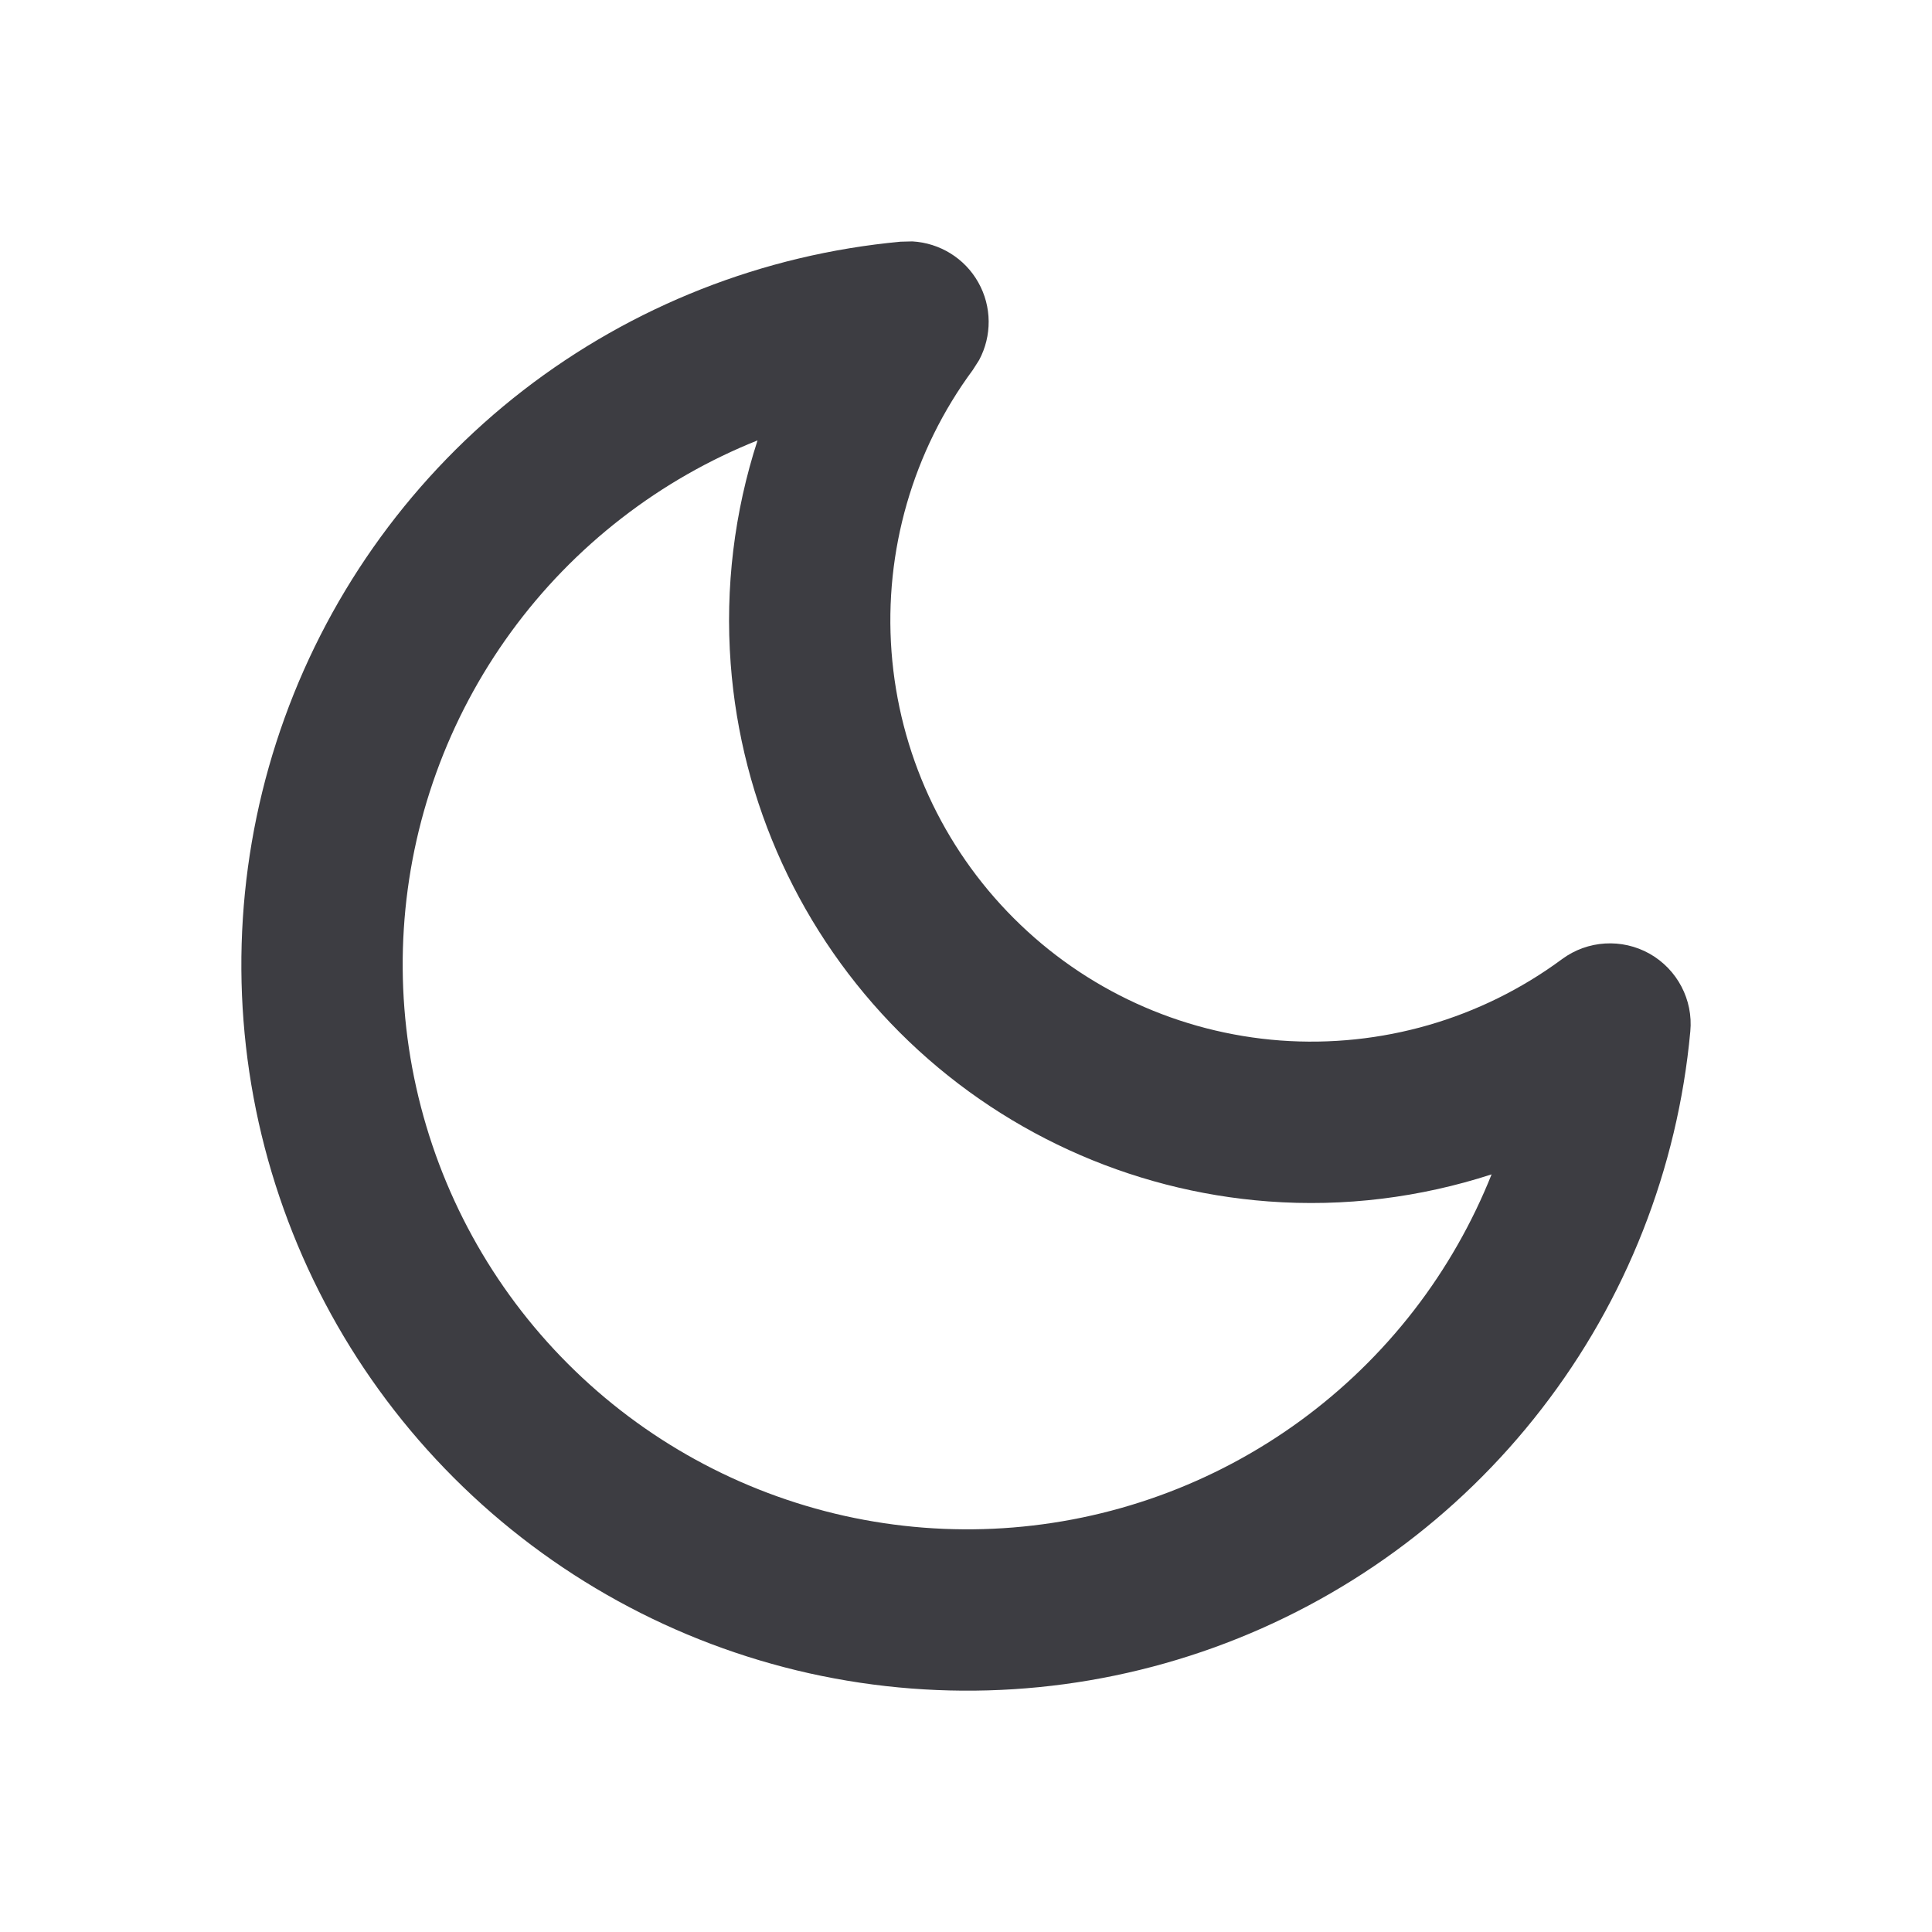
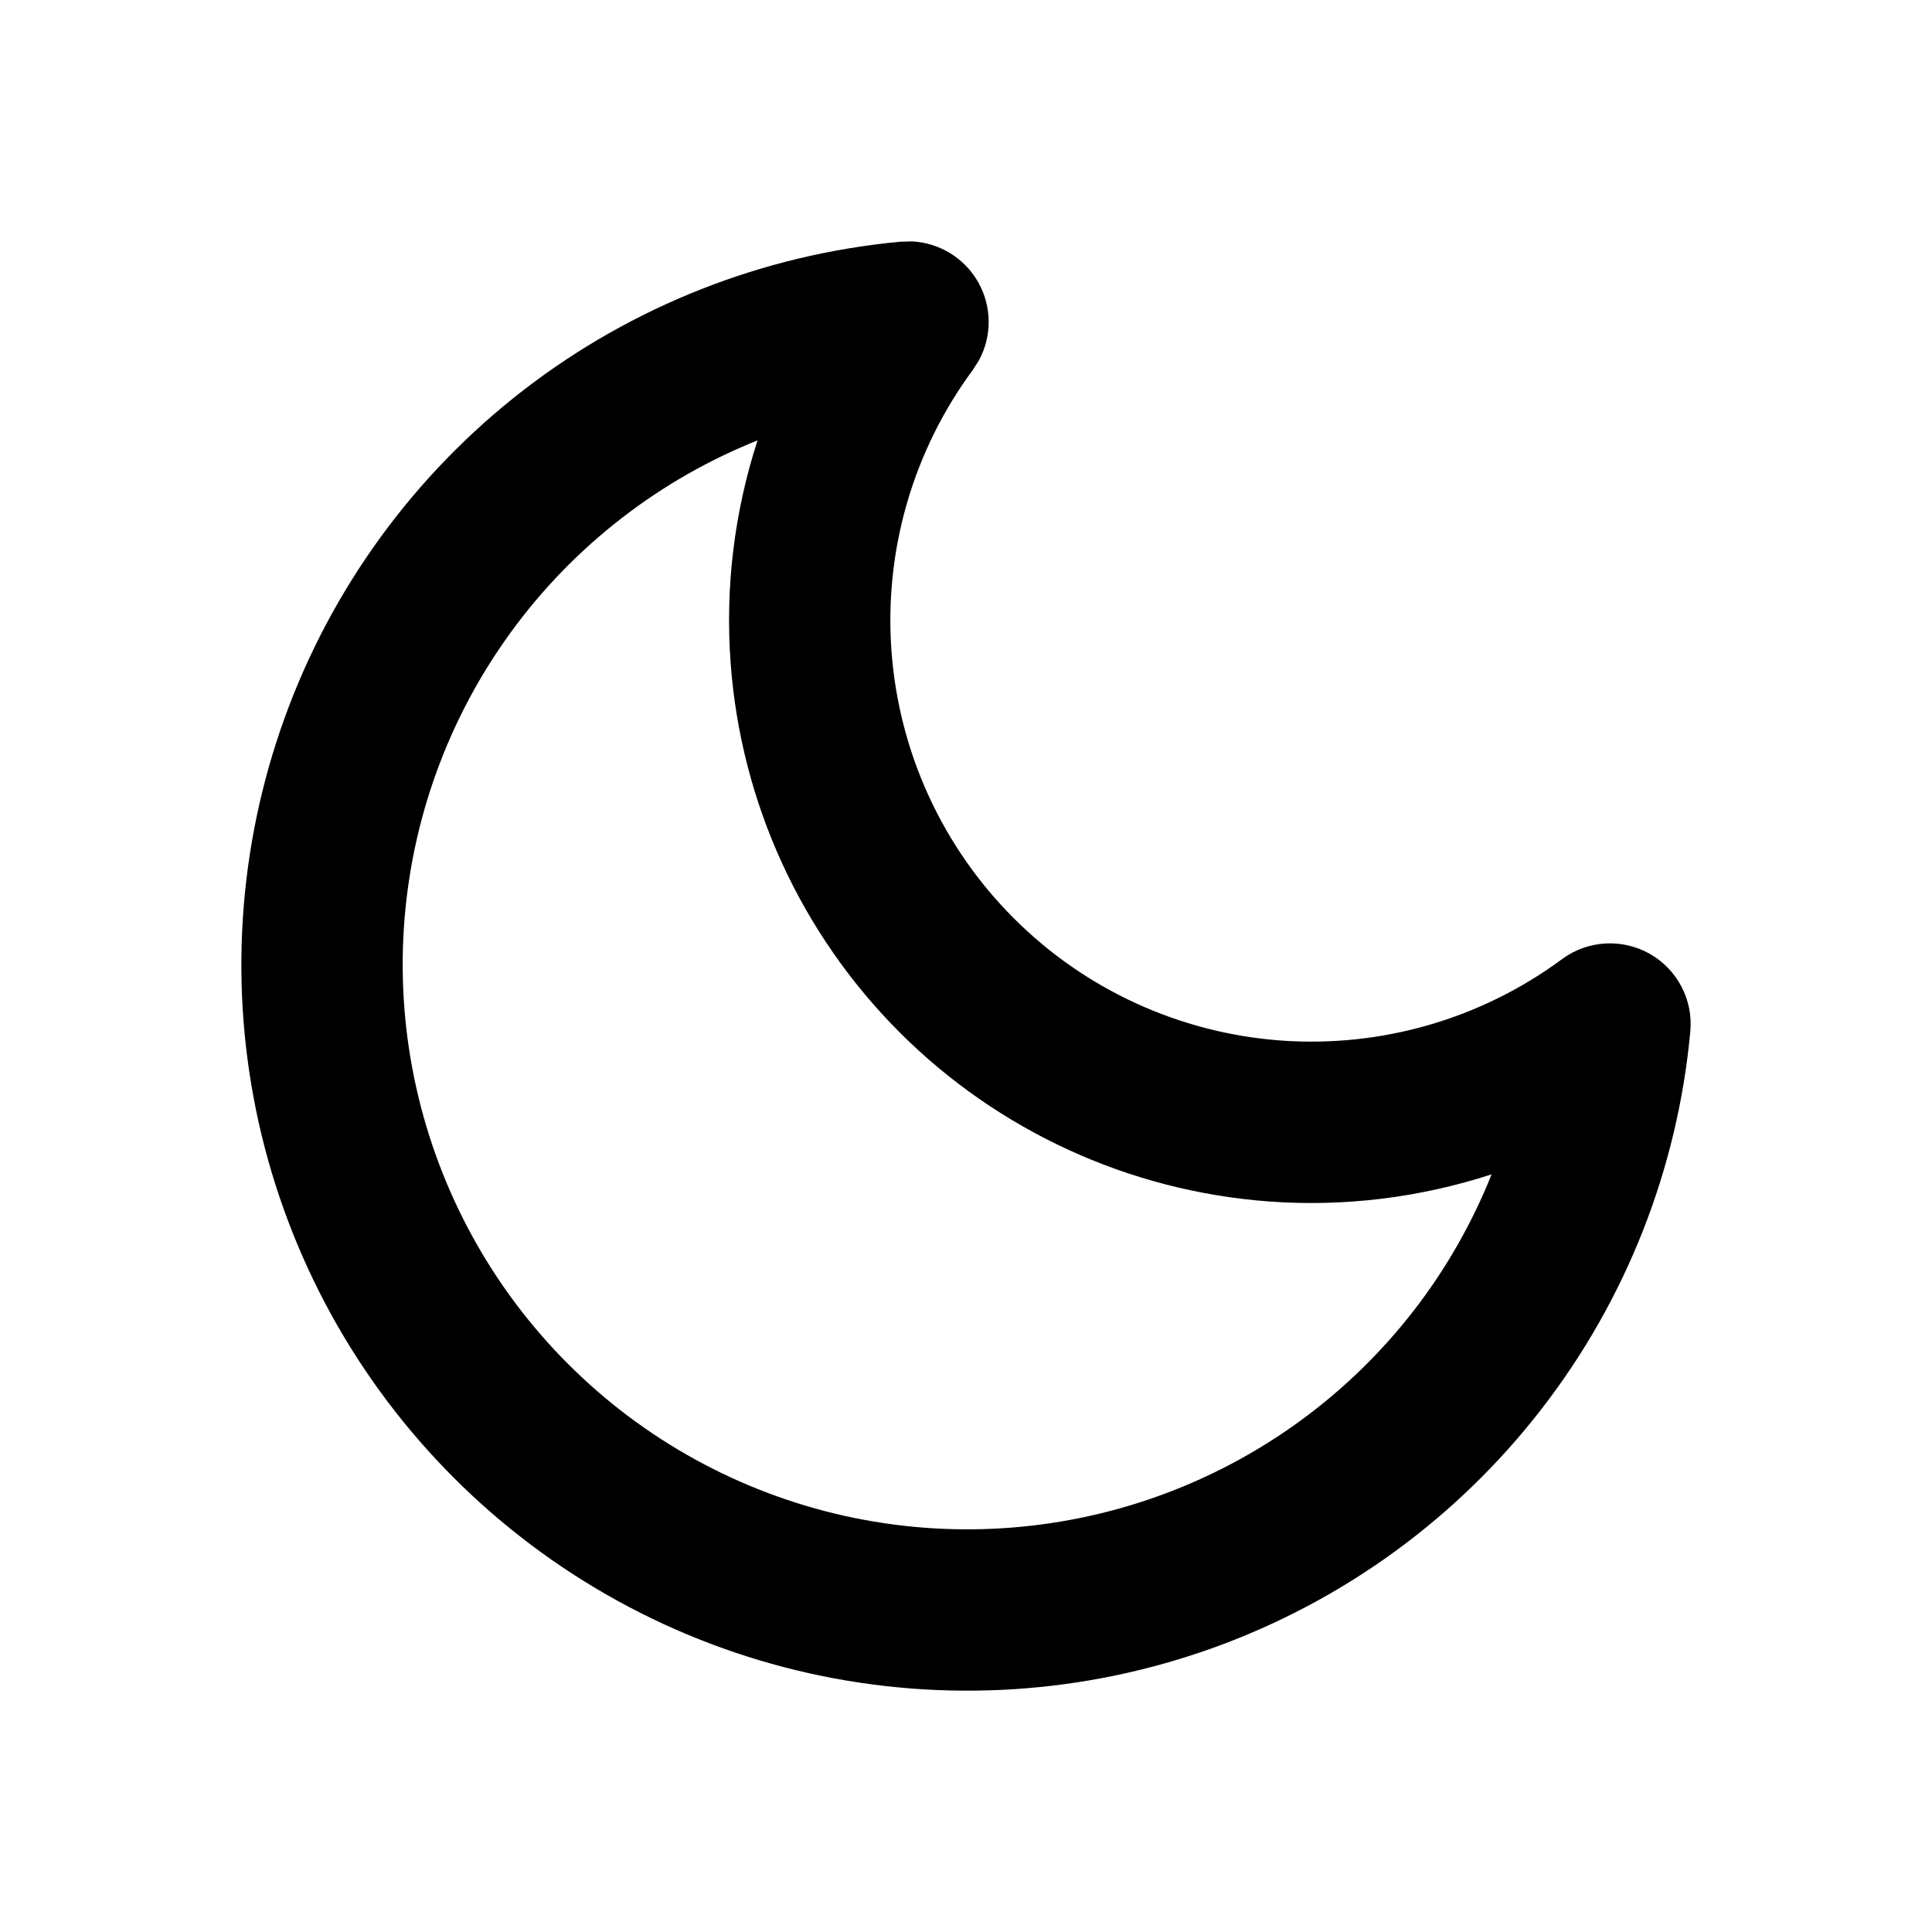
<svg xmlns="http://www.w3.org/2000/svg" width="20" height="20" viewBox="0 0 20 20" fill="none">
-   <path d="M9.445 2.499C9.727 2.515 9.986 2.672 10.127 2.923C10.269 3.174 10.269 3.478 10.136 3.727L10.071 3.829C9.45 4.669 9.151 5.705 9.229 6.746C9.307 7.788 9.756 8.768 10.495 9.506C11.233 10.245 12.212 10.693 13.253 10.771C14.295 10.848 15.33 10.55 16.17 9.929C16.435 9.733 16.79 9.712 17.077 9.873C17.363 10.035 17.529 10.35 17.498 10.677C17.367 12.099 16.834 13.454 15.96 14.583C15.087 15.713 13.91 16.57 12.568 17.055C11.225 17.54 9.772 17.632 8.378 17.322C6.985 17.011 5.709 16.309 4.7 15.3C3.69 14.291 2.989 13.015 2.678 11.621C2.368 10.228 2.461 8.775 2.946 7.433C3.431 6.09 4.288 4.914 5.417 4.04C6.547 3.167 7.901 2.634 9.323 2.502L9.445 2.499ZM7.842 4.559C7.342 4.759 6.869 5.028 6.439 5.361C5.56 6.04 4.893 6.956 4.516 8C4.139 9.044 4.067 10.175 4.309 11.258C4.551 12.342 5.095 13.334 5.88 14.119C6.665 14.905 7.658 15.45 8.742 15.692C9.825 15.933 10.956 15.861 12 15.484C13.045 15.107 13.96 14.44 14.639 13.562C14.972 13.131 15.241 12.657 15.441 12.157C14.701 12.397 13.917 12.496 13.129 12.437C11.689 12.329 10.334 11.708 9.313 10.687C8.292 9.665 7.671 8.311 7.564 6.87C7.505 6.083 7.602 5.298 7.842 4.559Z" fill="#3D3D42" />
+   <path d="M9.445 2.499C9.727 2.515 9.986 2.672 10.127 2.923C10.269 3.174 10.269 3.478 10.136 3.727L10.071 3.829C9.45 4.669 9.151 5.705 9.229 6.746C9.307 7.788 9.756 8.768 10.495 9.506C11.233 10.245 12.212 10.693 13.253 10.771C14.295 10.848 15.33 10.55 16.17 9.929C16.435 9.733 16.79 9.712 17.077 9.873C17.363 10.035 17.529 10.35 17.498 10.677C17.367 12.099 16.834 13.454 15.96 14.583C15.087 15.713 13.91 16.57 12.568 17.055C11.225 17.54 9.772 17.632 8.378 17.322C6.985 17.011 5.709 16.309 4.7 15.3C3.69 14.291 2.989 13.015 2.678 11.621C2.368 10.228 2.461 8.775 2.946 7.433C3.431 6.09 4.288 4.914 5.417 4.04C6.547 3.167 7.901 2.634 9.323 2.502L9.445 2.499ZM7.842 4.559C7.342 4.759 6.869 5.028 6.439 5.361C5.56 6.04 4.893 6.956 4.516 8C4.139 9.044 4.067 10.175 4.309 11.258C4.551 12.342 5.095 13.334 5.88 14.119C6.665 14.905 7.658 15.45 8.742 15.692C9.825 15.933 10.956 15.861 12 15.484C13.045 15.107 13.96 14.44 14.639 13.562C14.972 13.131 15.241 12.657 15.441 12.157C14.701 12.397 13.917 12.496 13.129 12.437C11.689 12.329 10.334 11.708 9.313 10.687C8.292 9.665 7.671 8.311 7.564 6.87C7.505 6.083 7.602 5.298 7.842 4.559Z" fill="currentColor" />
</svg>
